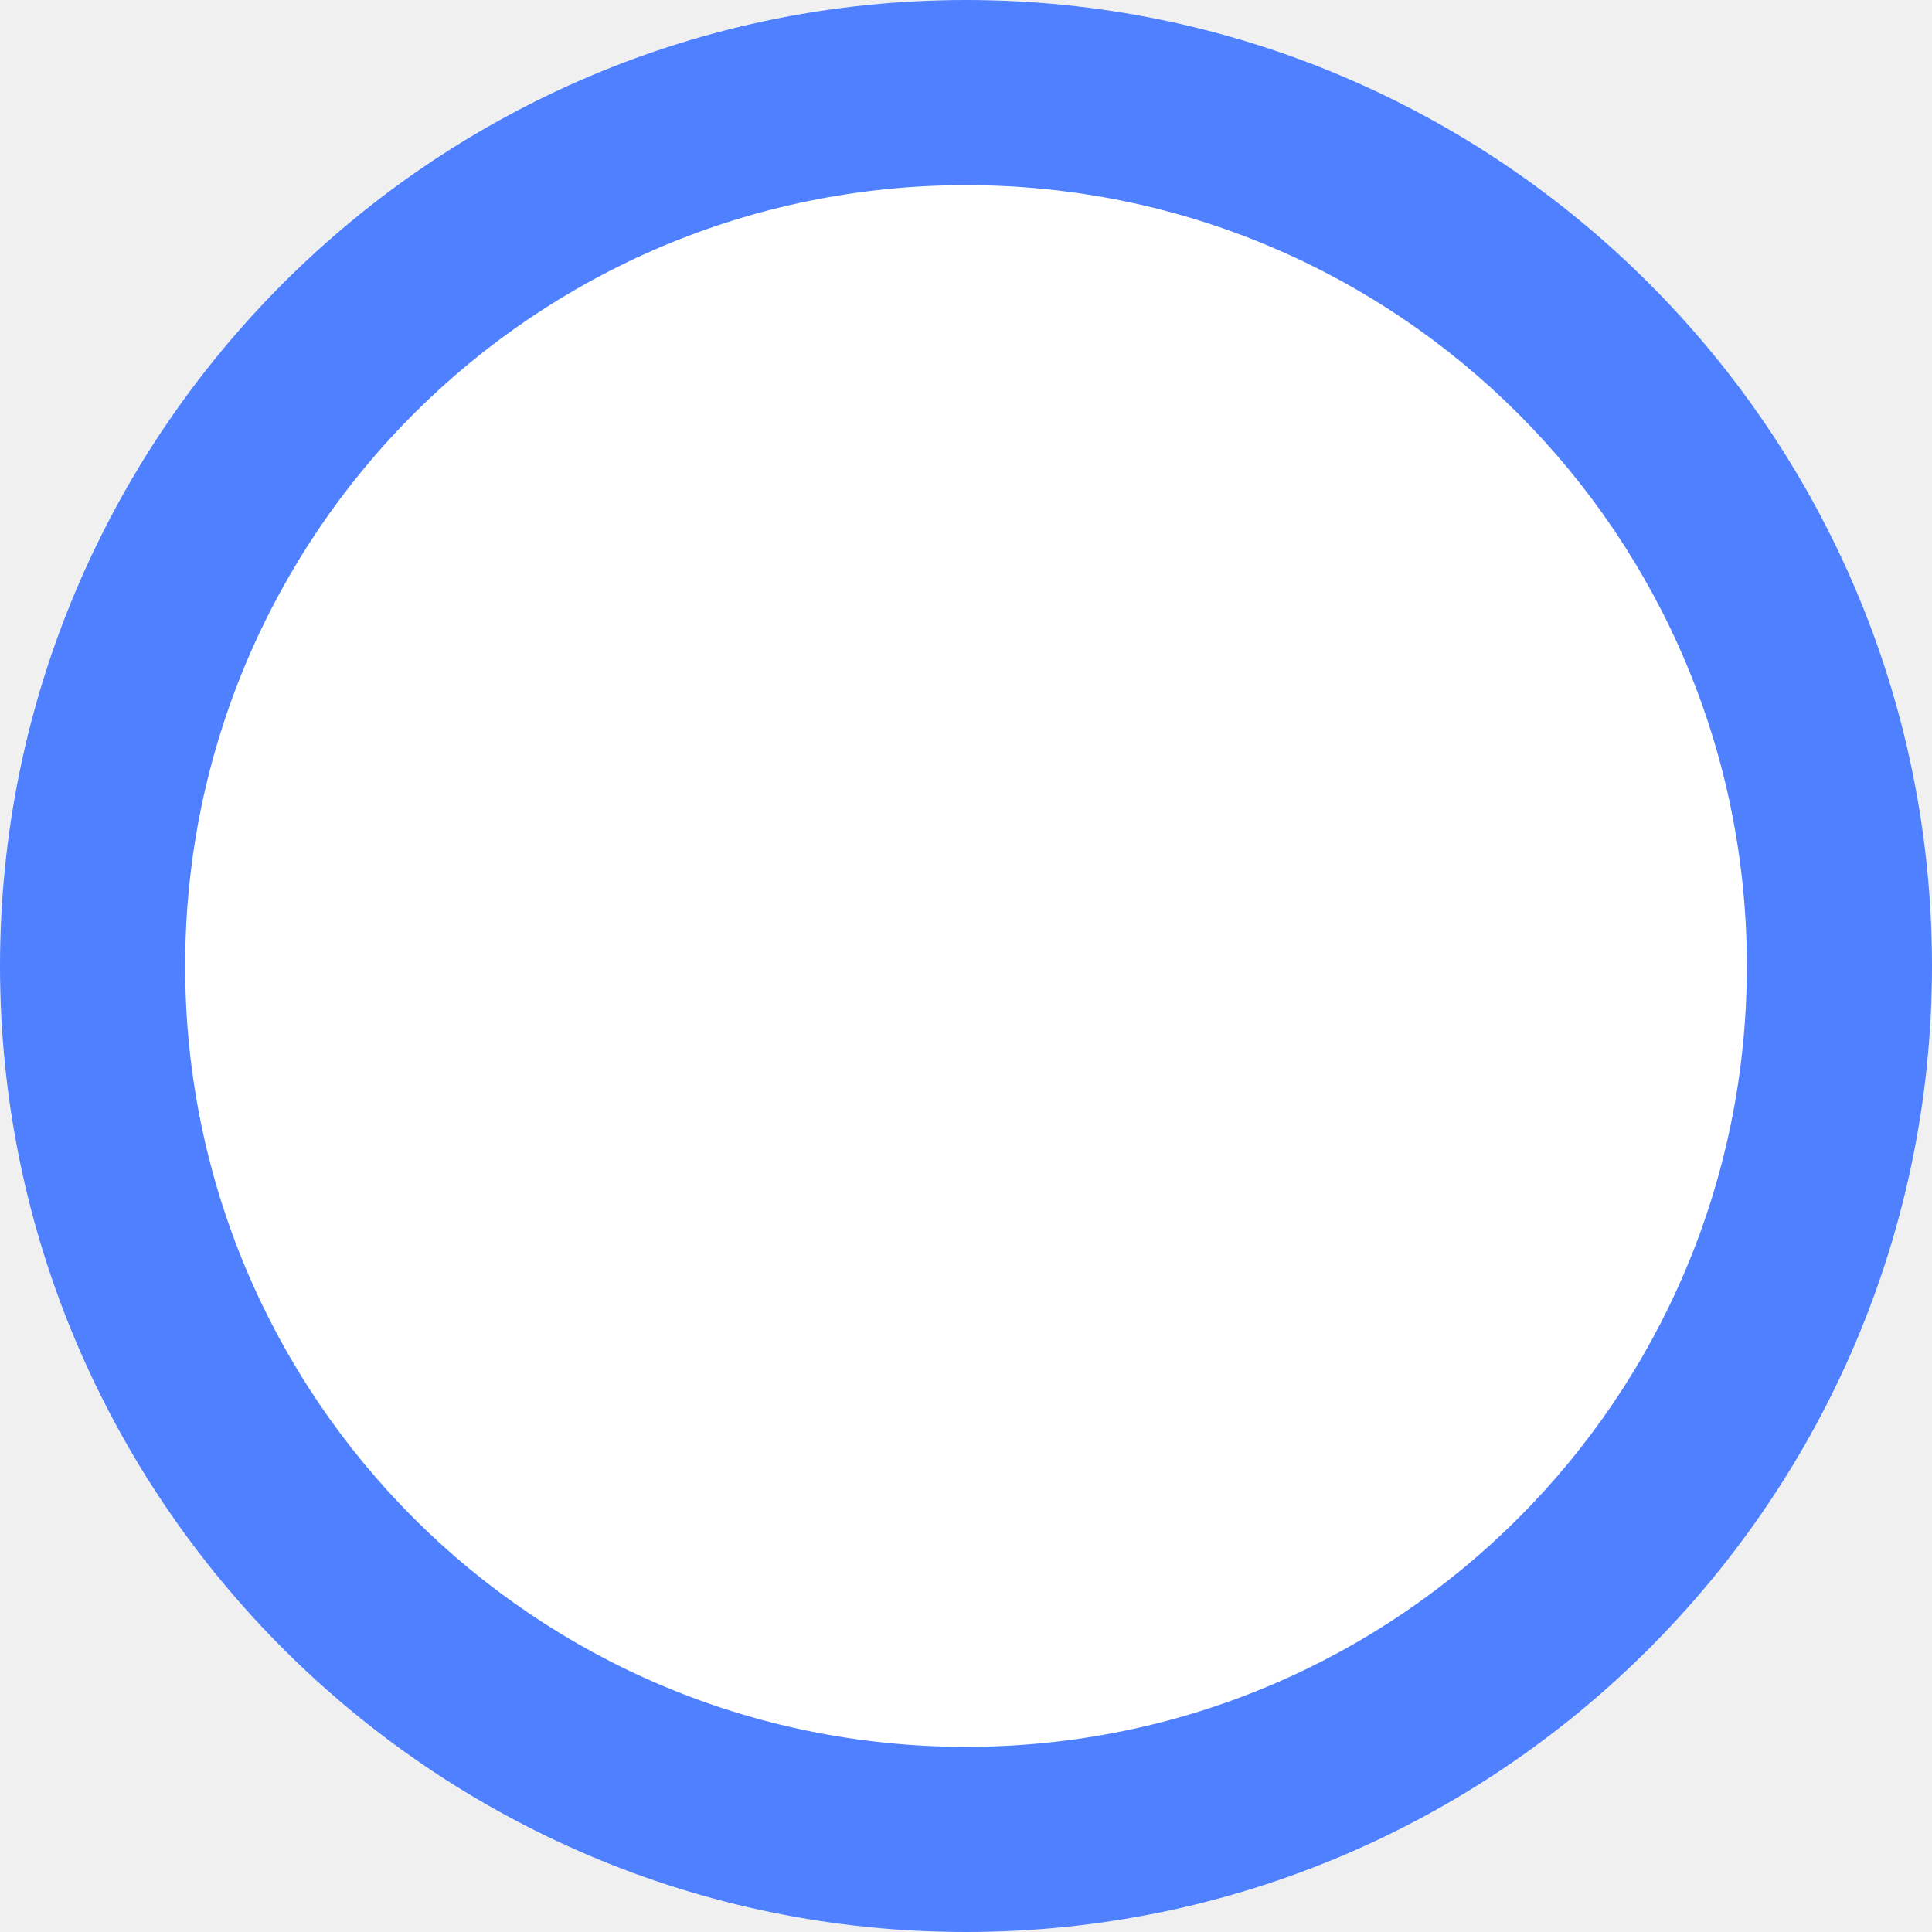
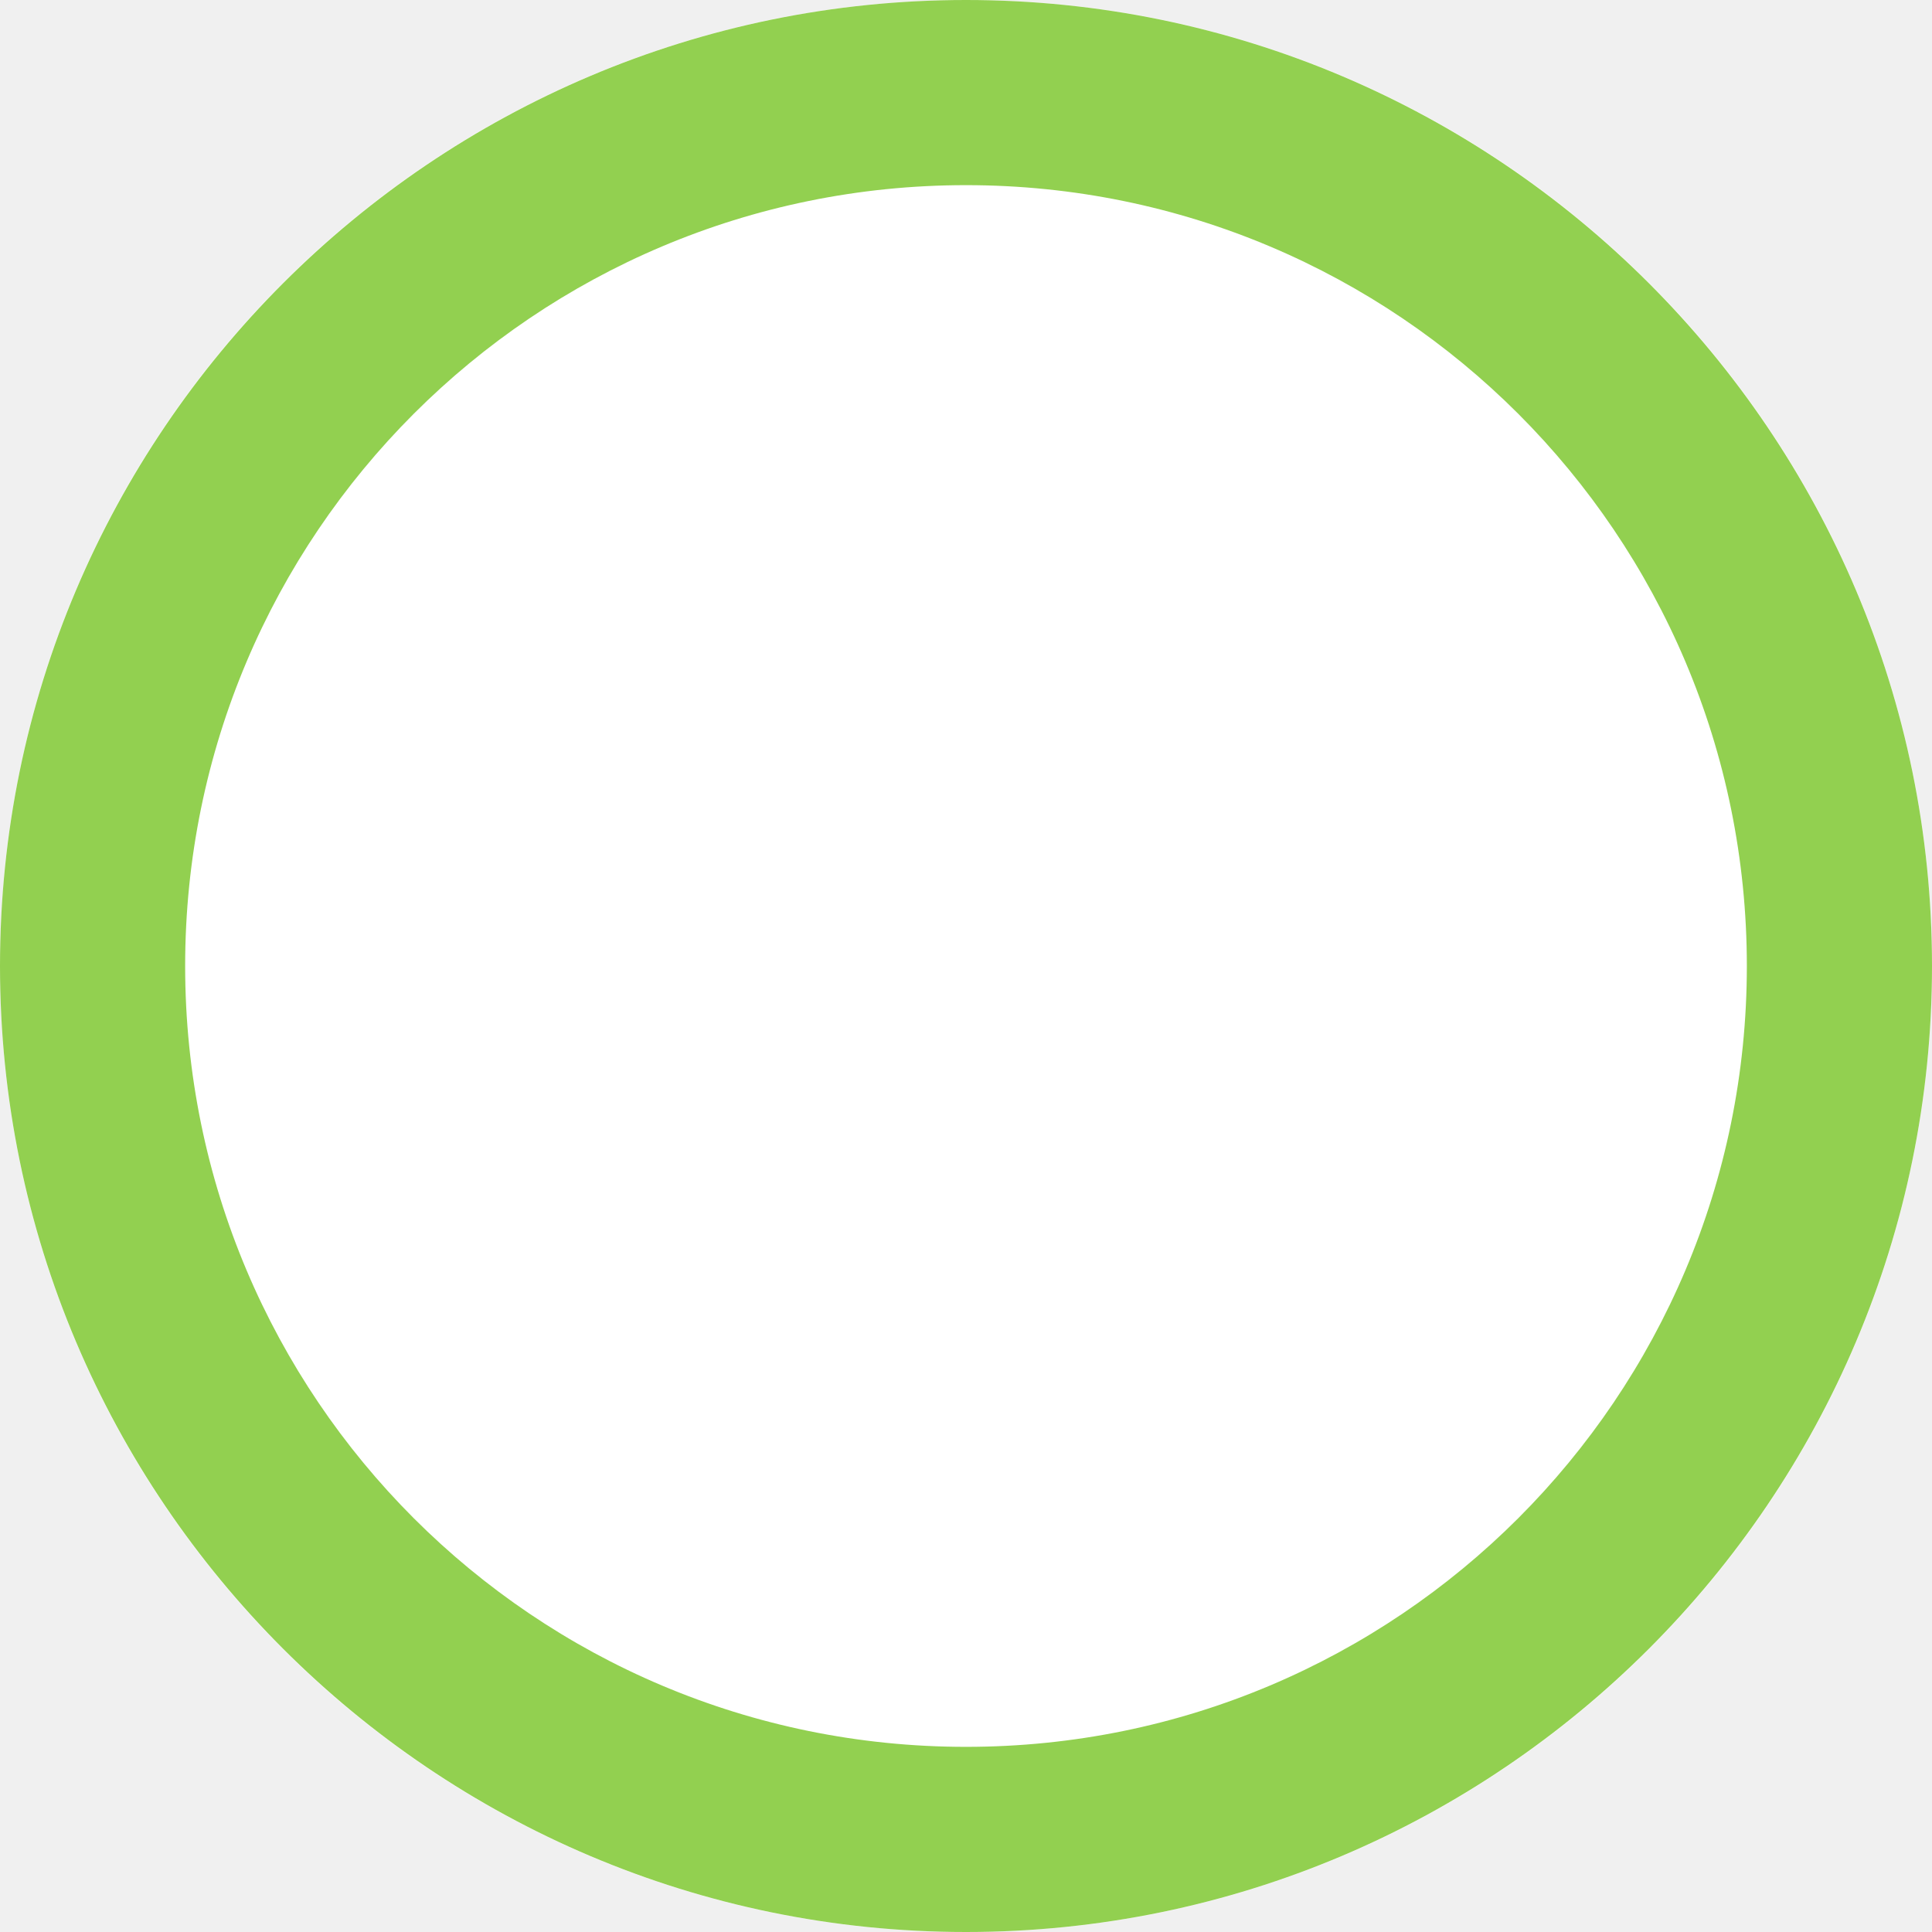
<svg xmlns="http://www.w3.org/2000/svg" version="1.1" id="Layer_1" x="0px" y="0px" viewBox="0 0 120 120" style="enable-background:new 0 0 120 120;" xml:space="preserve">
  <style type="text/css">
- 	.st0{fill:#FFFFFF;}
- 	.st1{fill:#4F80FF;}
- </style>
+ 		.st0 {
+ 			fill: #FFFFFF;
+ 		}
+ 
+ 		.st1 {
+ 			fill: #92D050;
+ 		}
+ 	</style>
  <g>
    <g id="Oval">
      <circle class="st0" cx="60" cy="60" r="60" />
      <path class="st1" d="M60,120c33.1,0,60-26.9,60-60S93.1,0,60,0S0,26.9,0,60S26.9,120,60,120z M60,108.5    c-26.8,0-48.5-21.7-48.5-48.5S33.2,11.5,60,11.5s48.5,21.7,48.5,48.5S86.8,108.5,60,108.5z" />
    </g>
  </g>
</svg>
